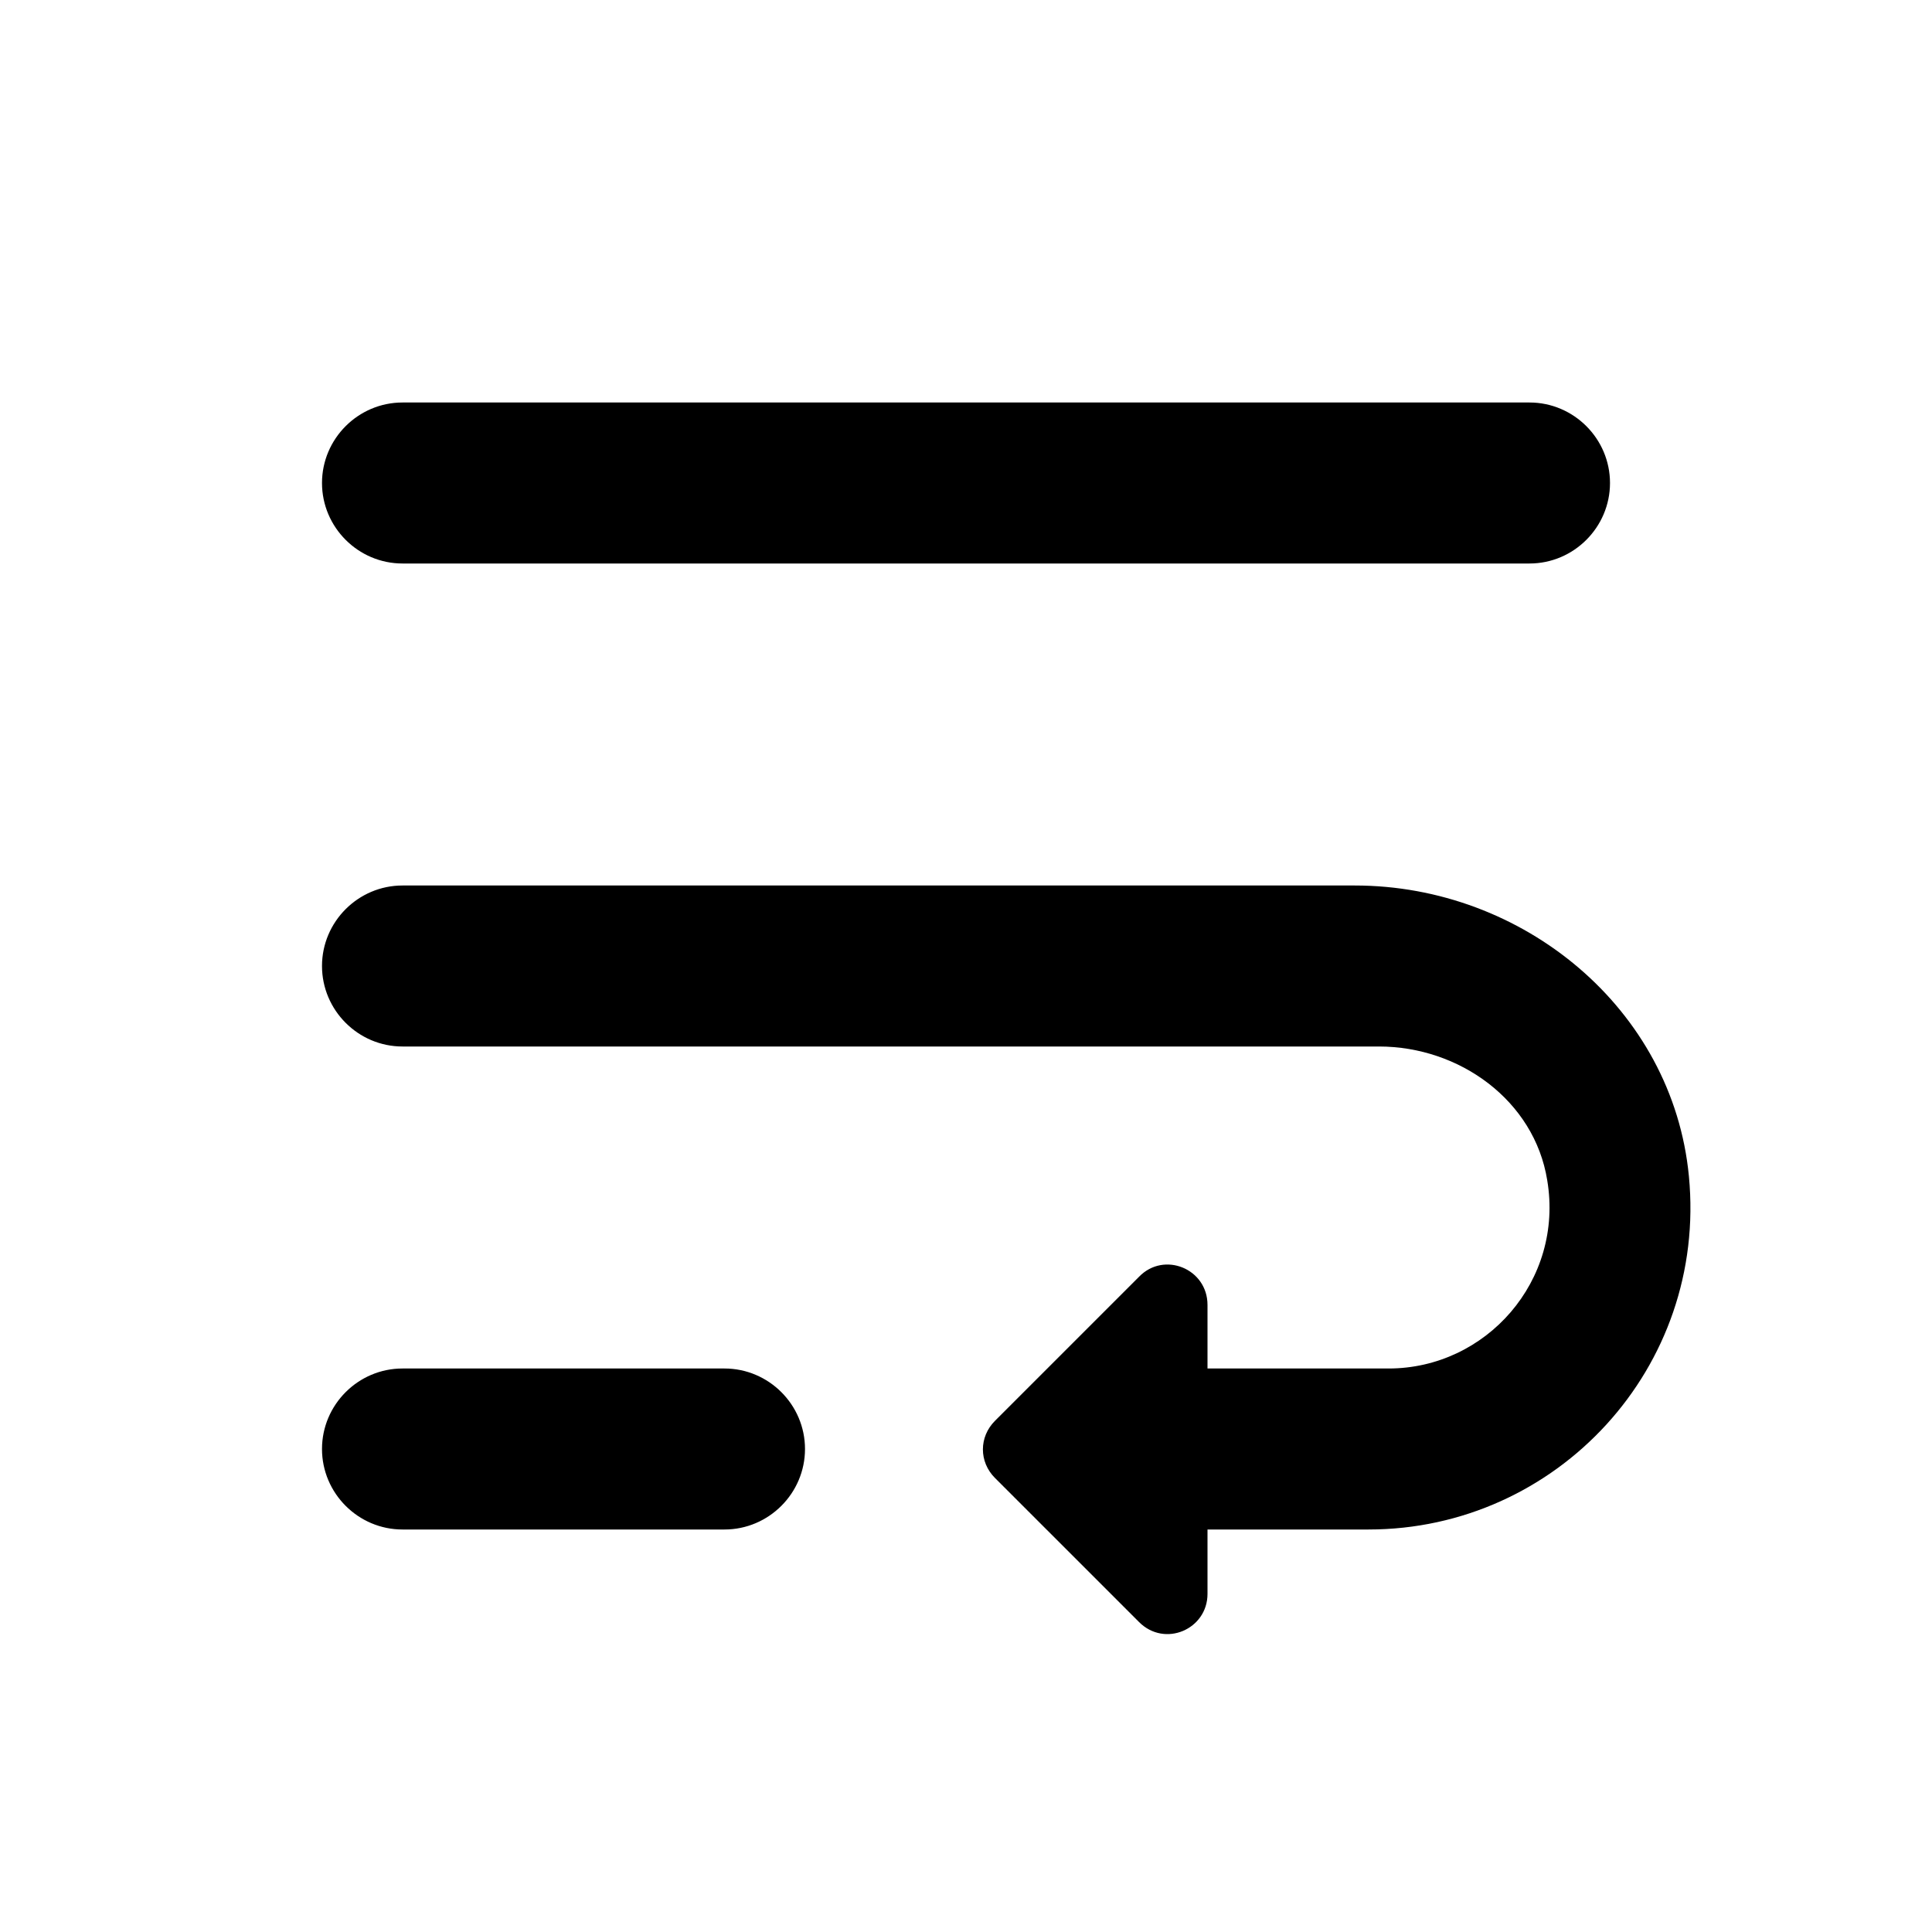
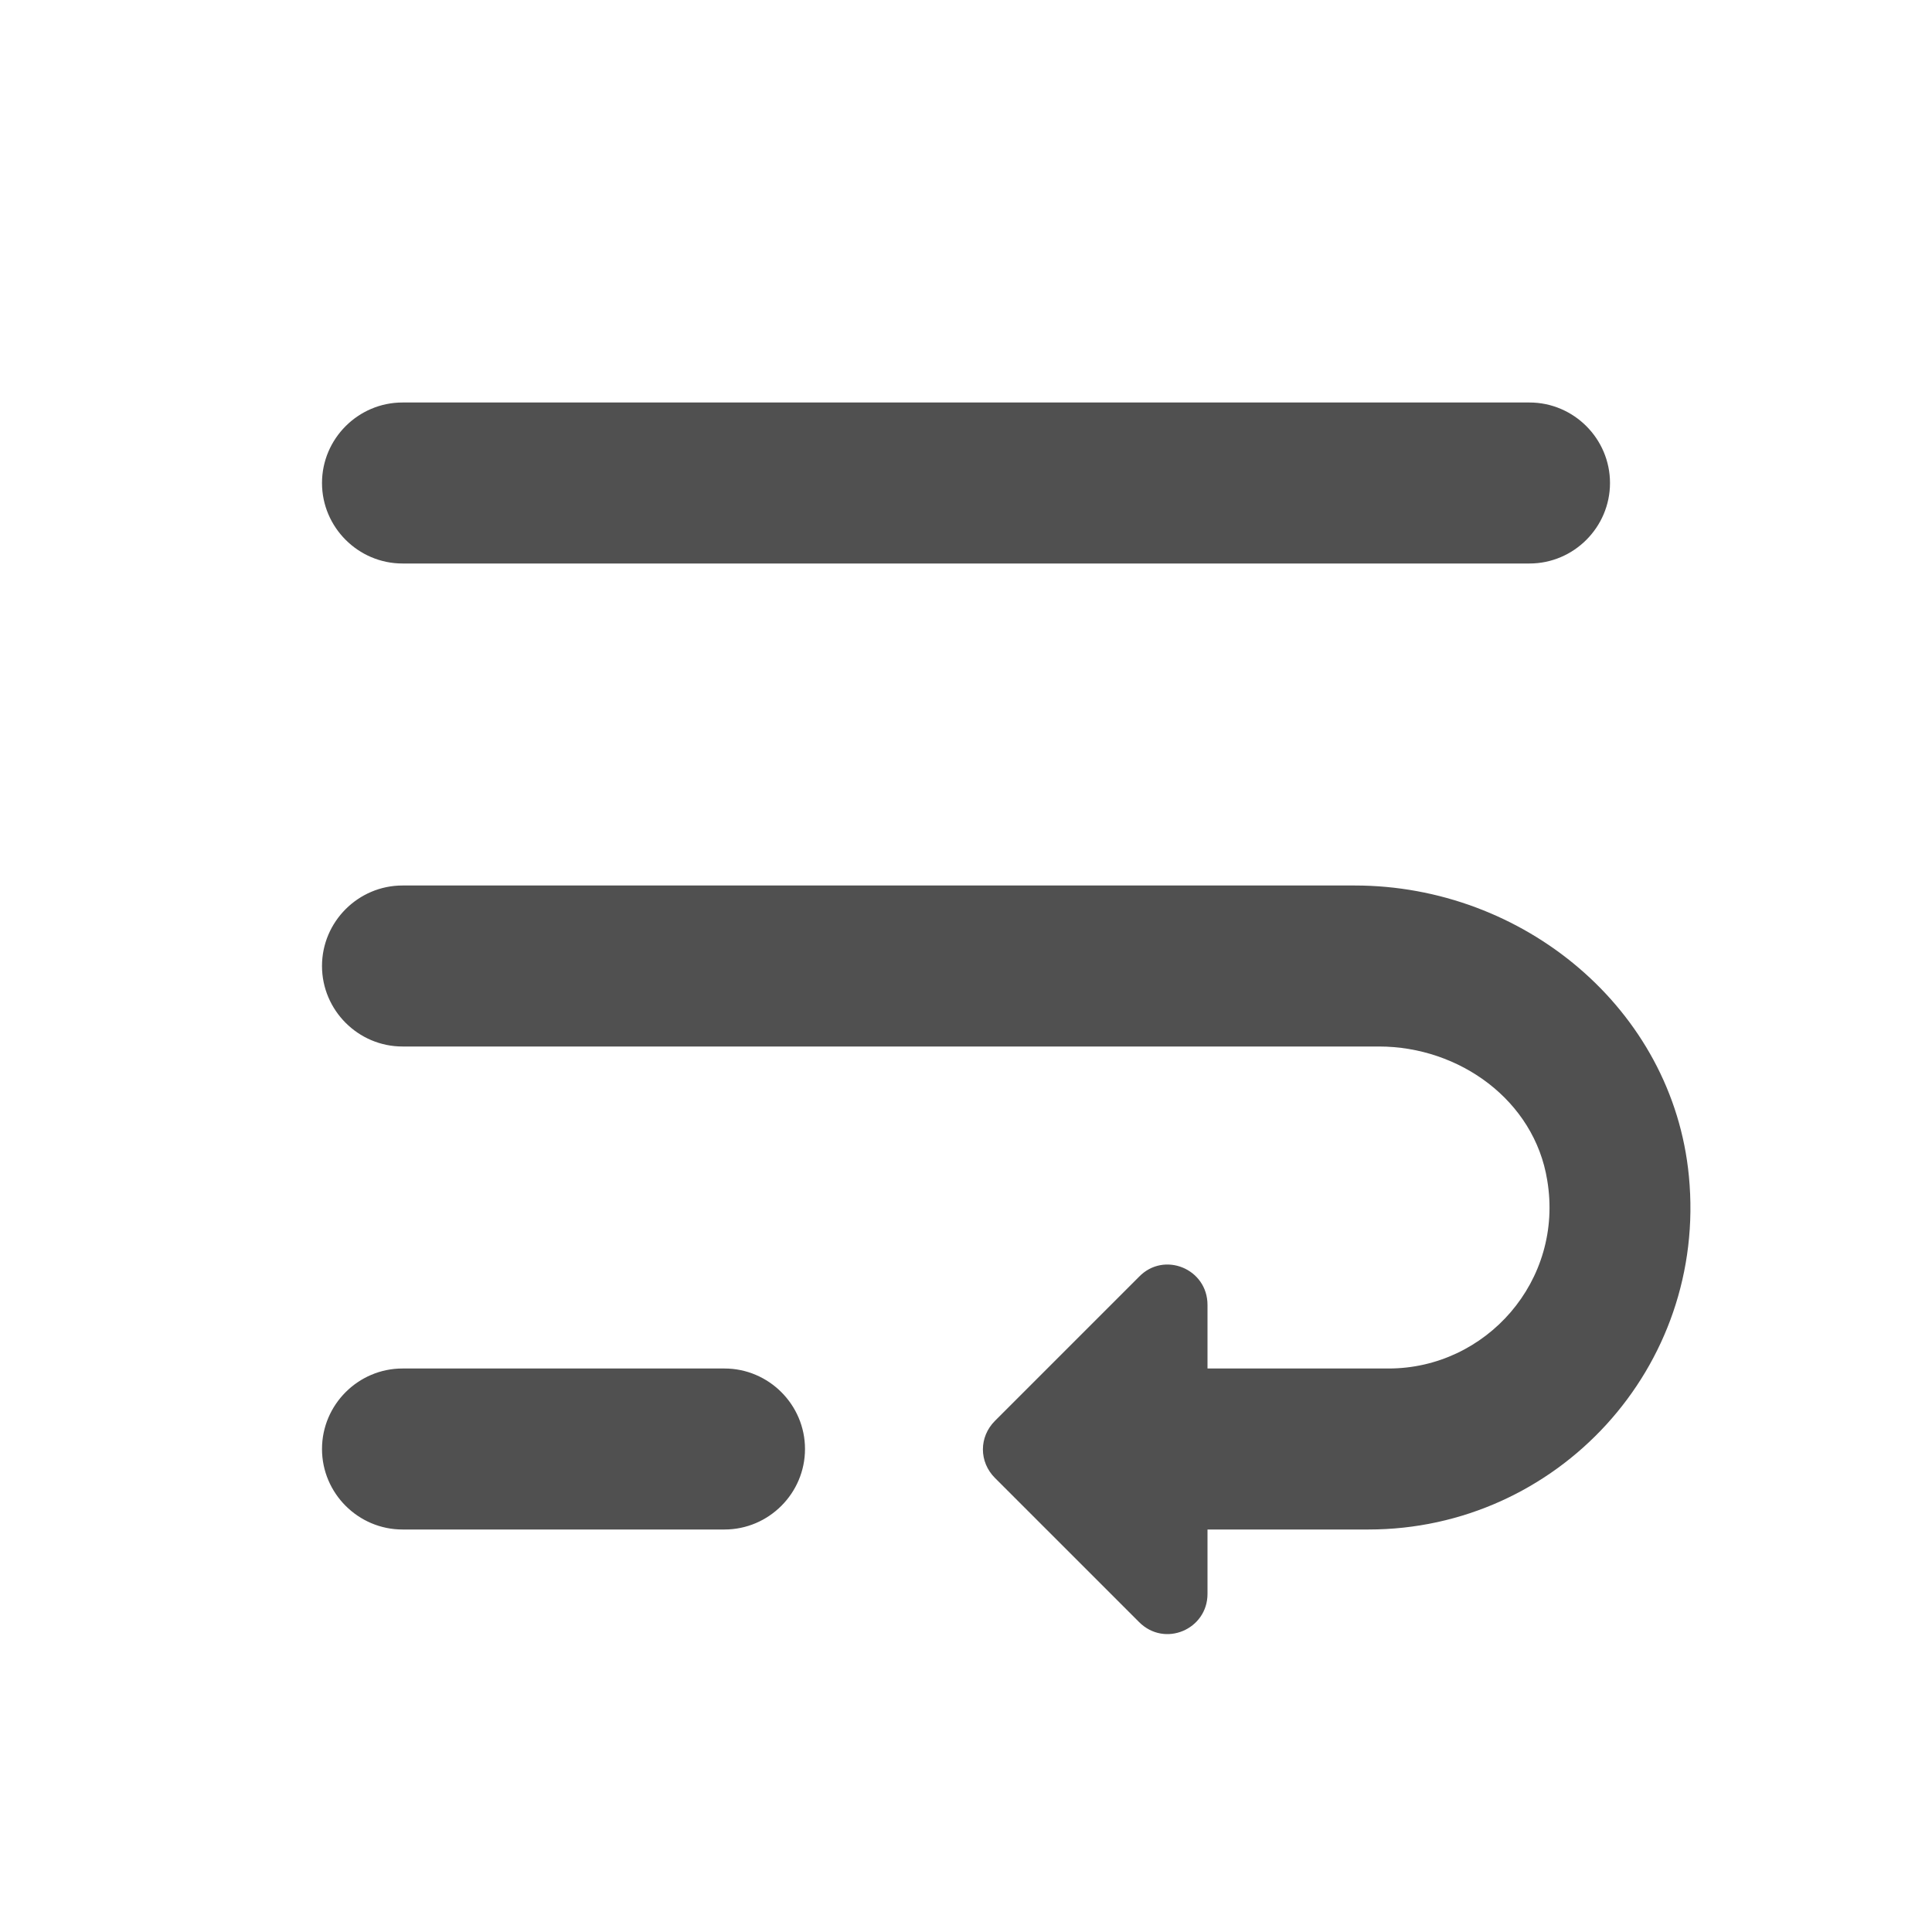
<svg xmlns="http://www.w3.org/2000/svg" width="24" height="24" viewBox="0 0 24 24">
  <path fill="none" d="M0 0h24v24H0V0z" />
-   <path d="M5 7h14c.55 0 1-.45 1-1s-.45-1-1-1H5c-.55 0-1 .45-1 1s.45 1 1 1zm11.83 4H5c-.55 0-1 .45-1 1s.45 1 1 1h12.13c1 0 1.93.67 2.09 1.66.21 1.25-.76 2.34-1.97 2.34H15v-.79c0-.45-.54-.67-.85-.35l-1.79 1.79c-.2.2-.2.51 0 .71l1.79 1.79c.32.32.85.09.85-.35V19h2c2.34 0 4.21-2.01 3.98-4.39-.2-2.08-2.06-3.61-4.15-3.61zM9 17H5c-.55 0-1 .45-1 1s.45 1 1 1h4c.55 0 1-.45 1-1s-.45-1-1-1z" />
+   <path fill="#505050" d="M5 7h14c.55 0 1-.45 1-1s-.45-1-1-1H5c-.55 0-1 .45-1 1s.45 1 1 1zm11.83 4H5c-.55 0-1 .45-1 1s.45 1 1 1h12.13c1 0 1.93.67 2.09 1.66.21 1.25-.76 2.34-1.97 2.34H15v-.79c0-.45-.54-.67-.85-.35l-1.79 1.79c-.2.2-.2.51 0 .71l1.79 1.79c.32.32.85.09.85-.35V19h2c2.34 0 4.21-2.01 3.98-4.39-.2-2.08-2.06-3.61-4.15-3.61zM9 17H5c-.55 0-1 .45-1 1s.45 1 1 1h4c.55 0 1-.45 1-1s-.45-1-1-1z" />
</svg>
